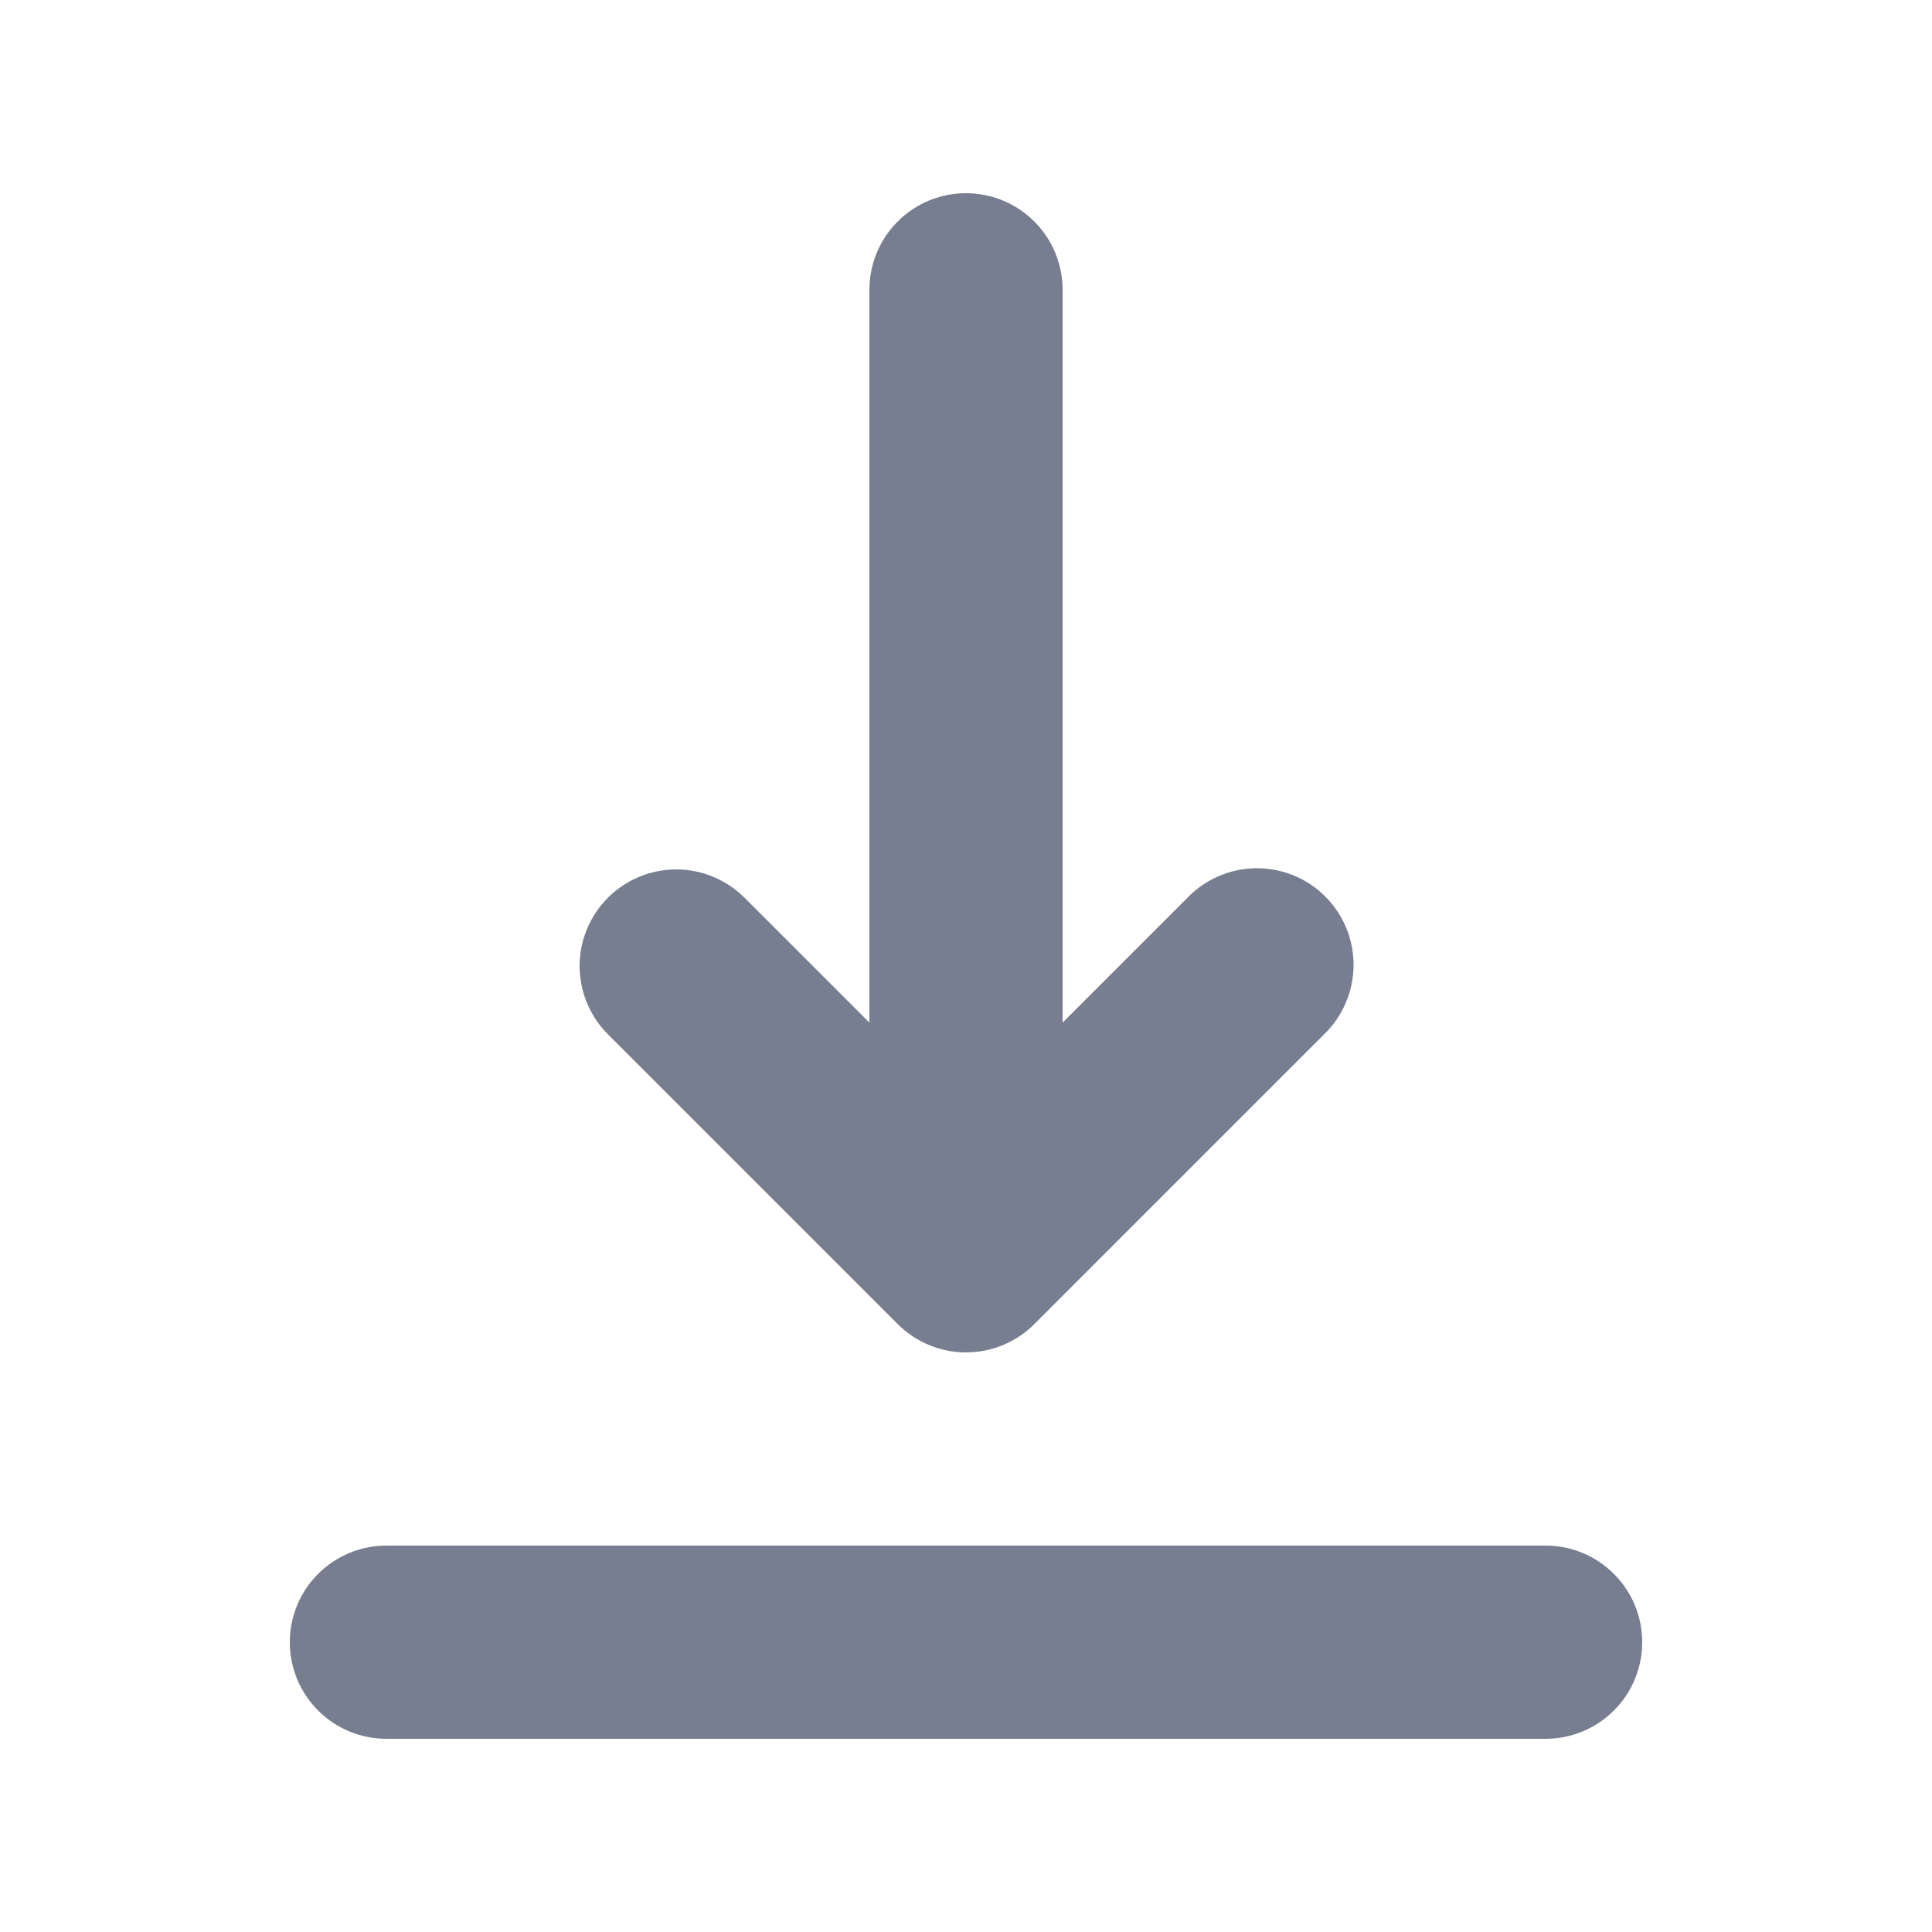
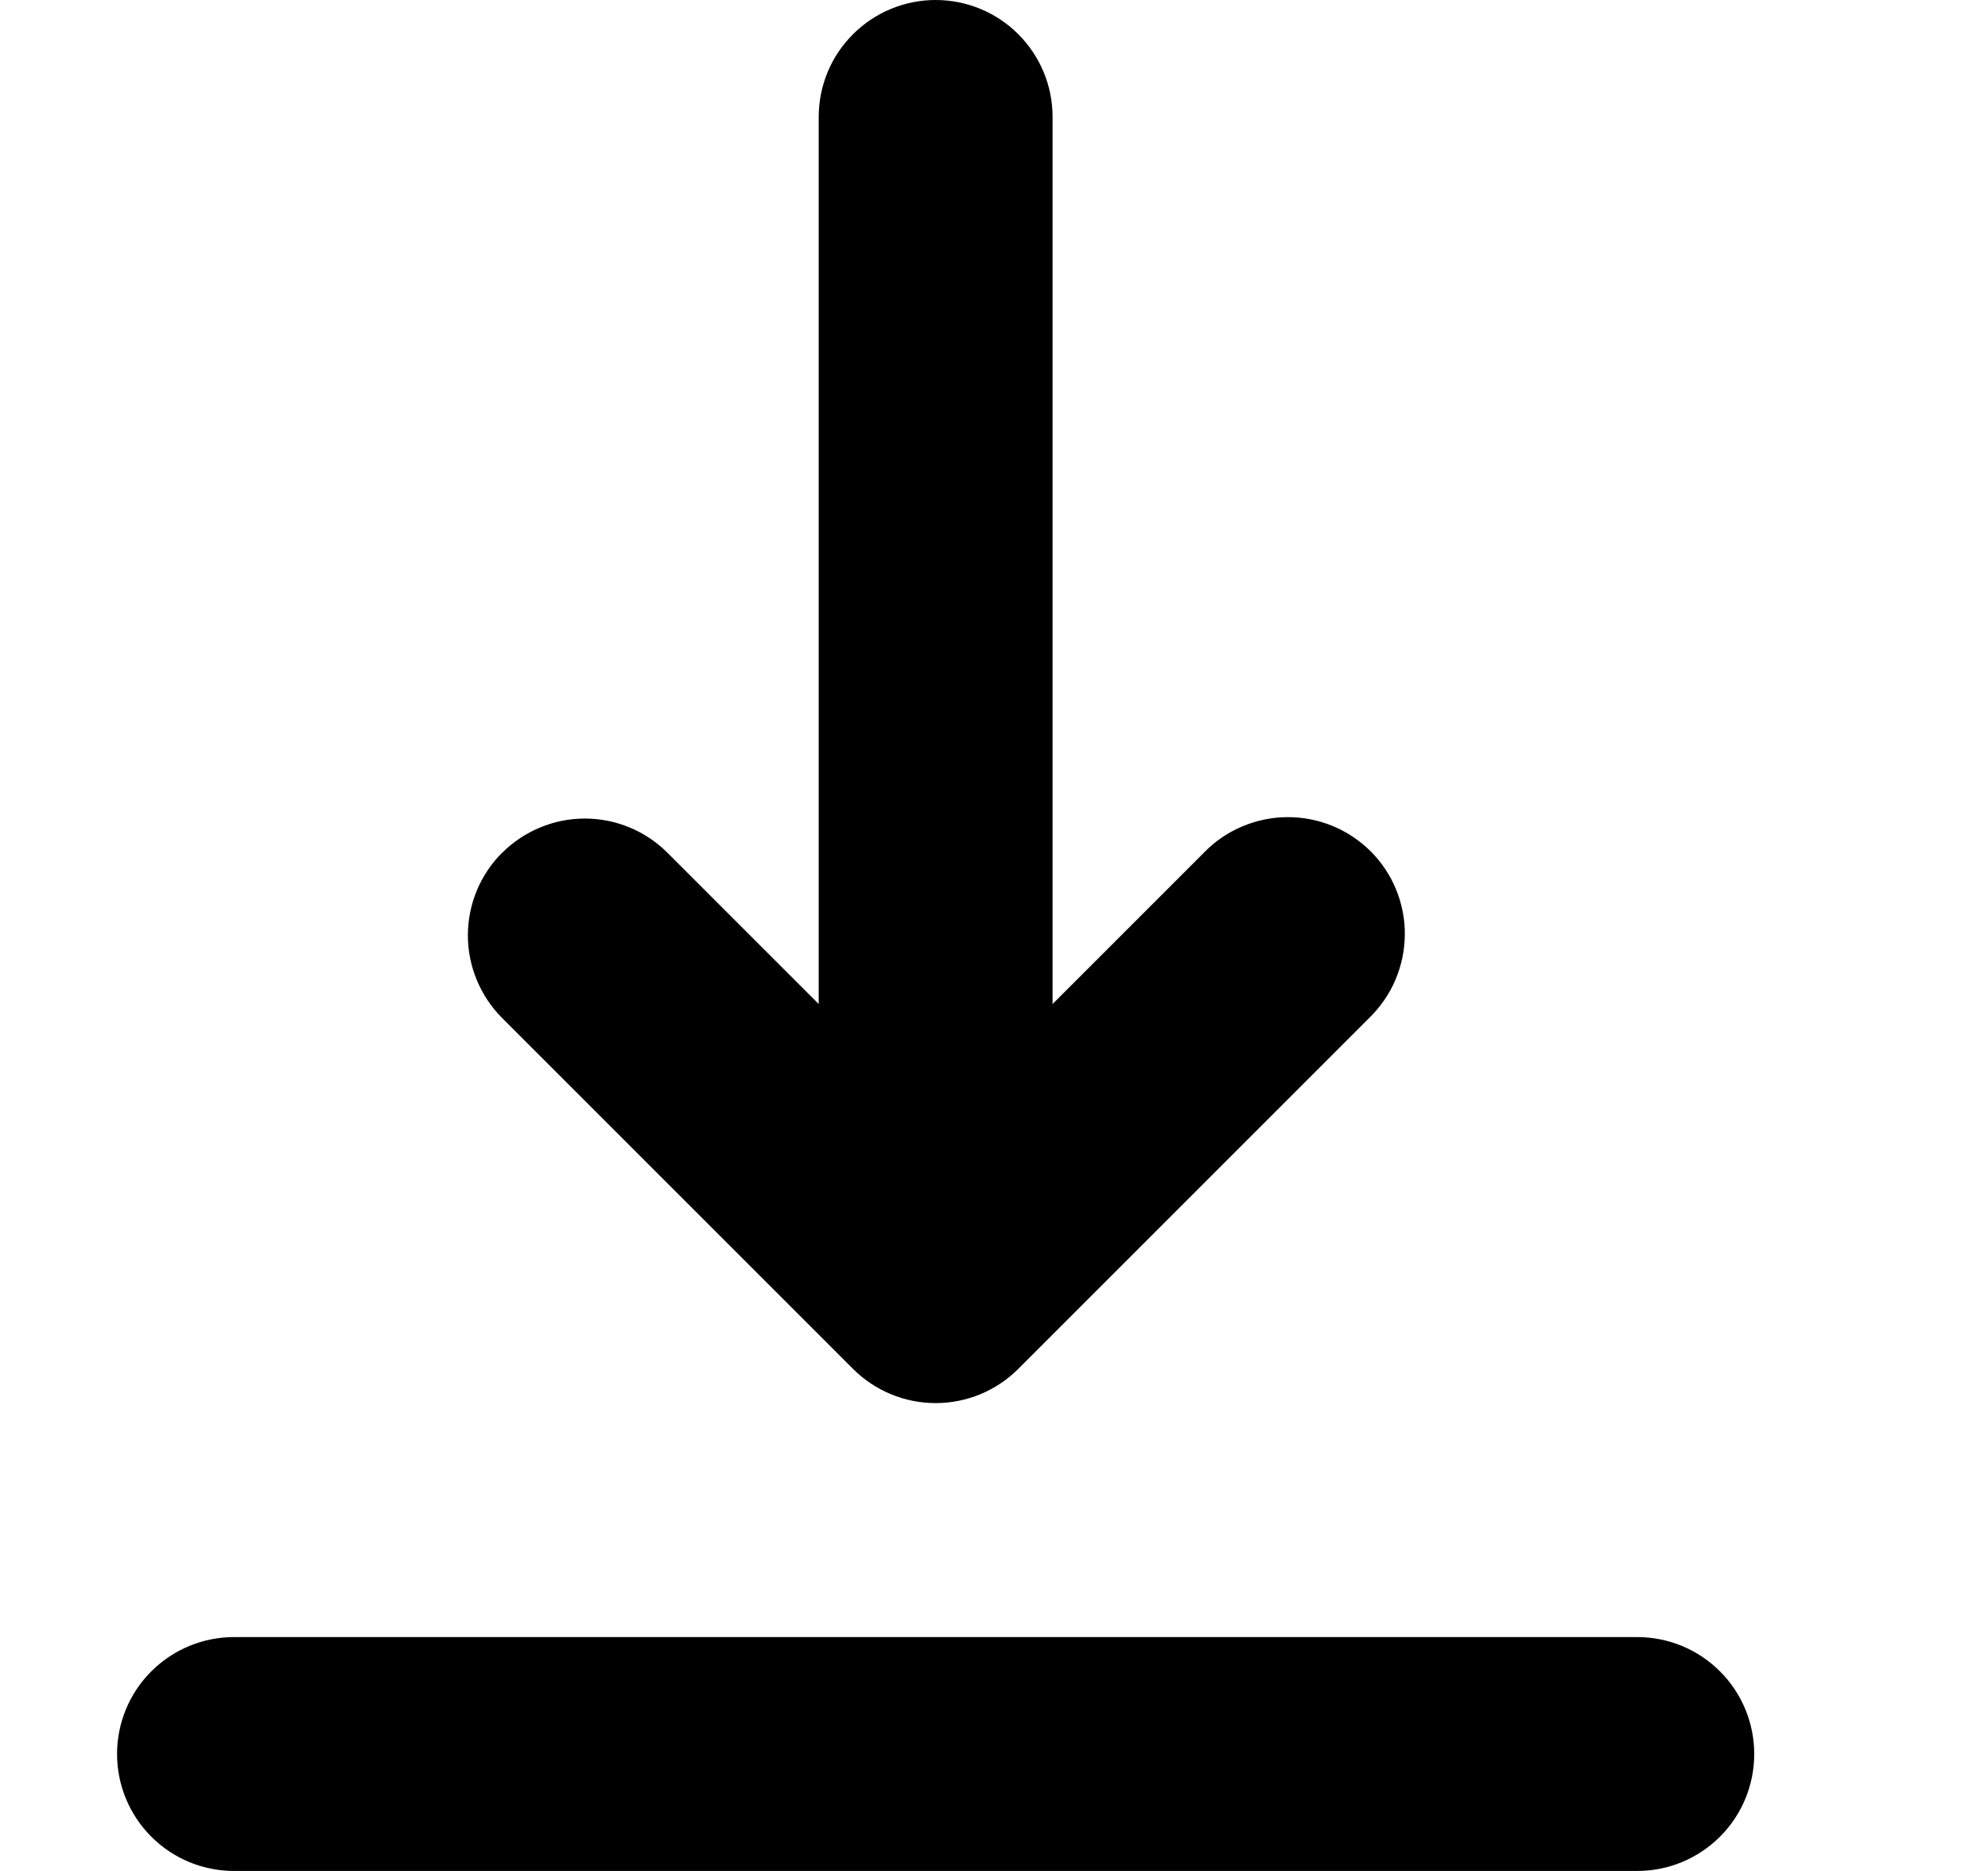
- <svg xmlns="http://www.w3.org/2000/svg" width="20" height="20" viewBox="0 0 20 20" fill="none">
-   <path fill-rule="evenodd" clip-rule="evenodd" d="M3 17C3 16.735 3.105 16.48 3.293 16.293C3.48 16.105 3.735 16 4 16H16C16.265 16 16.52 16.105 16.707 16.293C16.895 16.48 17 16.735 17 17C17 17.265 16.895 17.52 16.707 17.707C16.52 17.895 16.265 18 16 18H4C3.735 18 3.48 17.895 3.293 17.707C3.105 17.52 3 17.265 3 17ZM6.293 9.293C6.481 9.106 6.735 9 7 9C7.265 9 7.519 9.106 7.707 9.293L9 10.586V3C9 2.735 9.105 2.48 9.293 2.293C9.48 2.105 9.735 2 10 2C10.265 2 10.52 2.105 10.707 2.293C10.895 2.48 11 2.735 11 3V10.586L12.293 9.293C12.385 9.197 12.496 9.121 12.618 9.069C12.74 9.016 12.871 8.989 13.004 8.988C13.136 8.987 13.268 9.012 13.391 9.062C13.514 9.112 13.626 9.187 13.719 9.281C13.813 9.374 13.887 9.486 13.938 9.609C13.988 9.732 14.013 9.864 14.012 9.996C14.011 10.129 13.983 10.26 13.931 10.382C13.879 10.504 13.803 10.615 13.707 10.707L10.707 13.707C10.52 13.895 10.265 14 10 14C9.735 14 9.481 13.895 9.293 13.707L6.293 10.707C6.106 10.52 6 10.265 6 10C6 9.735 6.106 9.481 6.293 9.293Z" fill="#777E90" />
+ <svg xmlns="http://www.w3.org/2000/svg" fill="none" height="16" viewBox="0 0 17 16" width="17">
+   <path clip-rule="evenodd" d="m1.001 15c0-.265.105-.52.293-.707.188-.188.442-.293.707-.293h12c.265 0 .519.105.707.293.188.188.293.442.293.707s-.105.52-.293.707c-.188.188-.442.293-.707.293h-12c-.265 0-.52-.105-.707-.293-.188-.188-.293-.442-.293-.707zm3.293-7.707c.188-.187.442-.293.707-.293.265 0 .519.105.707.293l1.293 1.293v-7.586c0-.265.105-.52.293-.707.188-.188.442-.293.707-.293.265 0 .52.105.707.293.188.188.293.442.293.707v7.586l1.293-1.293c.092-.096.203-.172.325-.224s.253-.08.386-.081c.133-.001.264.024.387.074s.235.125.329.218c.094.094.168.206.218.328.05.123.076.255.074.387-.001.133-.029.264-.081.386-.052.122-.129.232-.224.325l-3 3c-.188.188-.442.293-.707.293-.265 0-.519-.105-.707-.293l-3-3c-.187-.188-.293-.442-.293-.707 0-.265.105-.519.293-.707z" fill="currentColor" fill-rule="evenodd" />
</svg>
